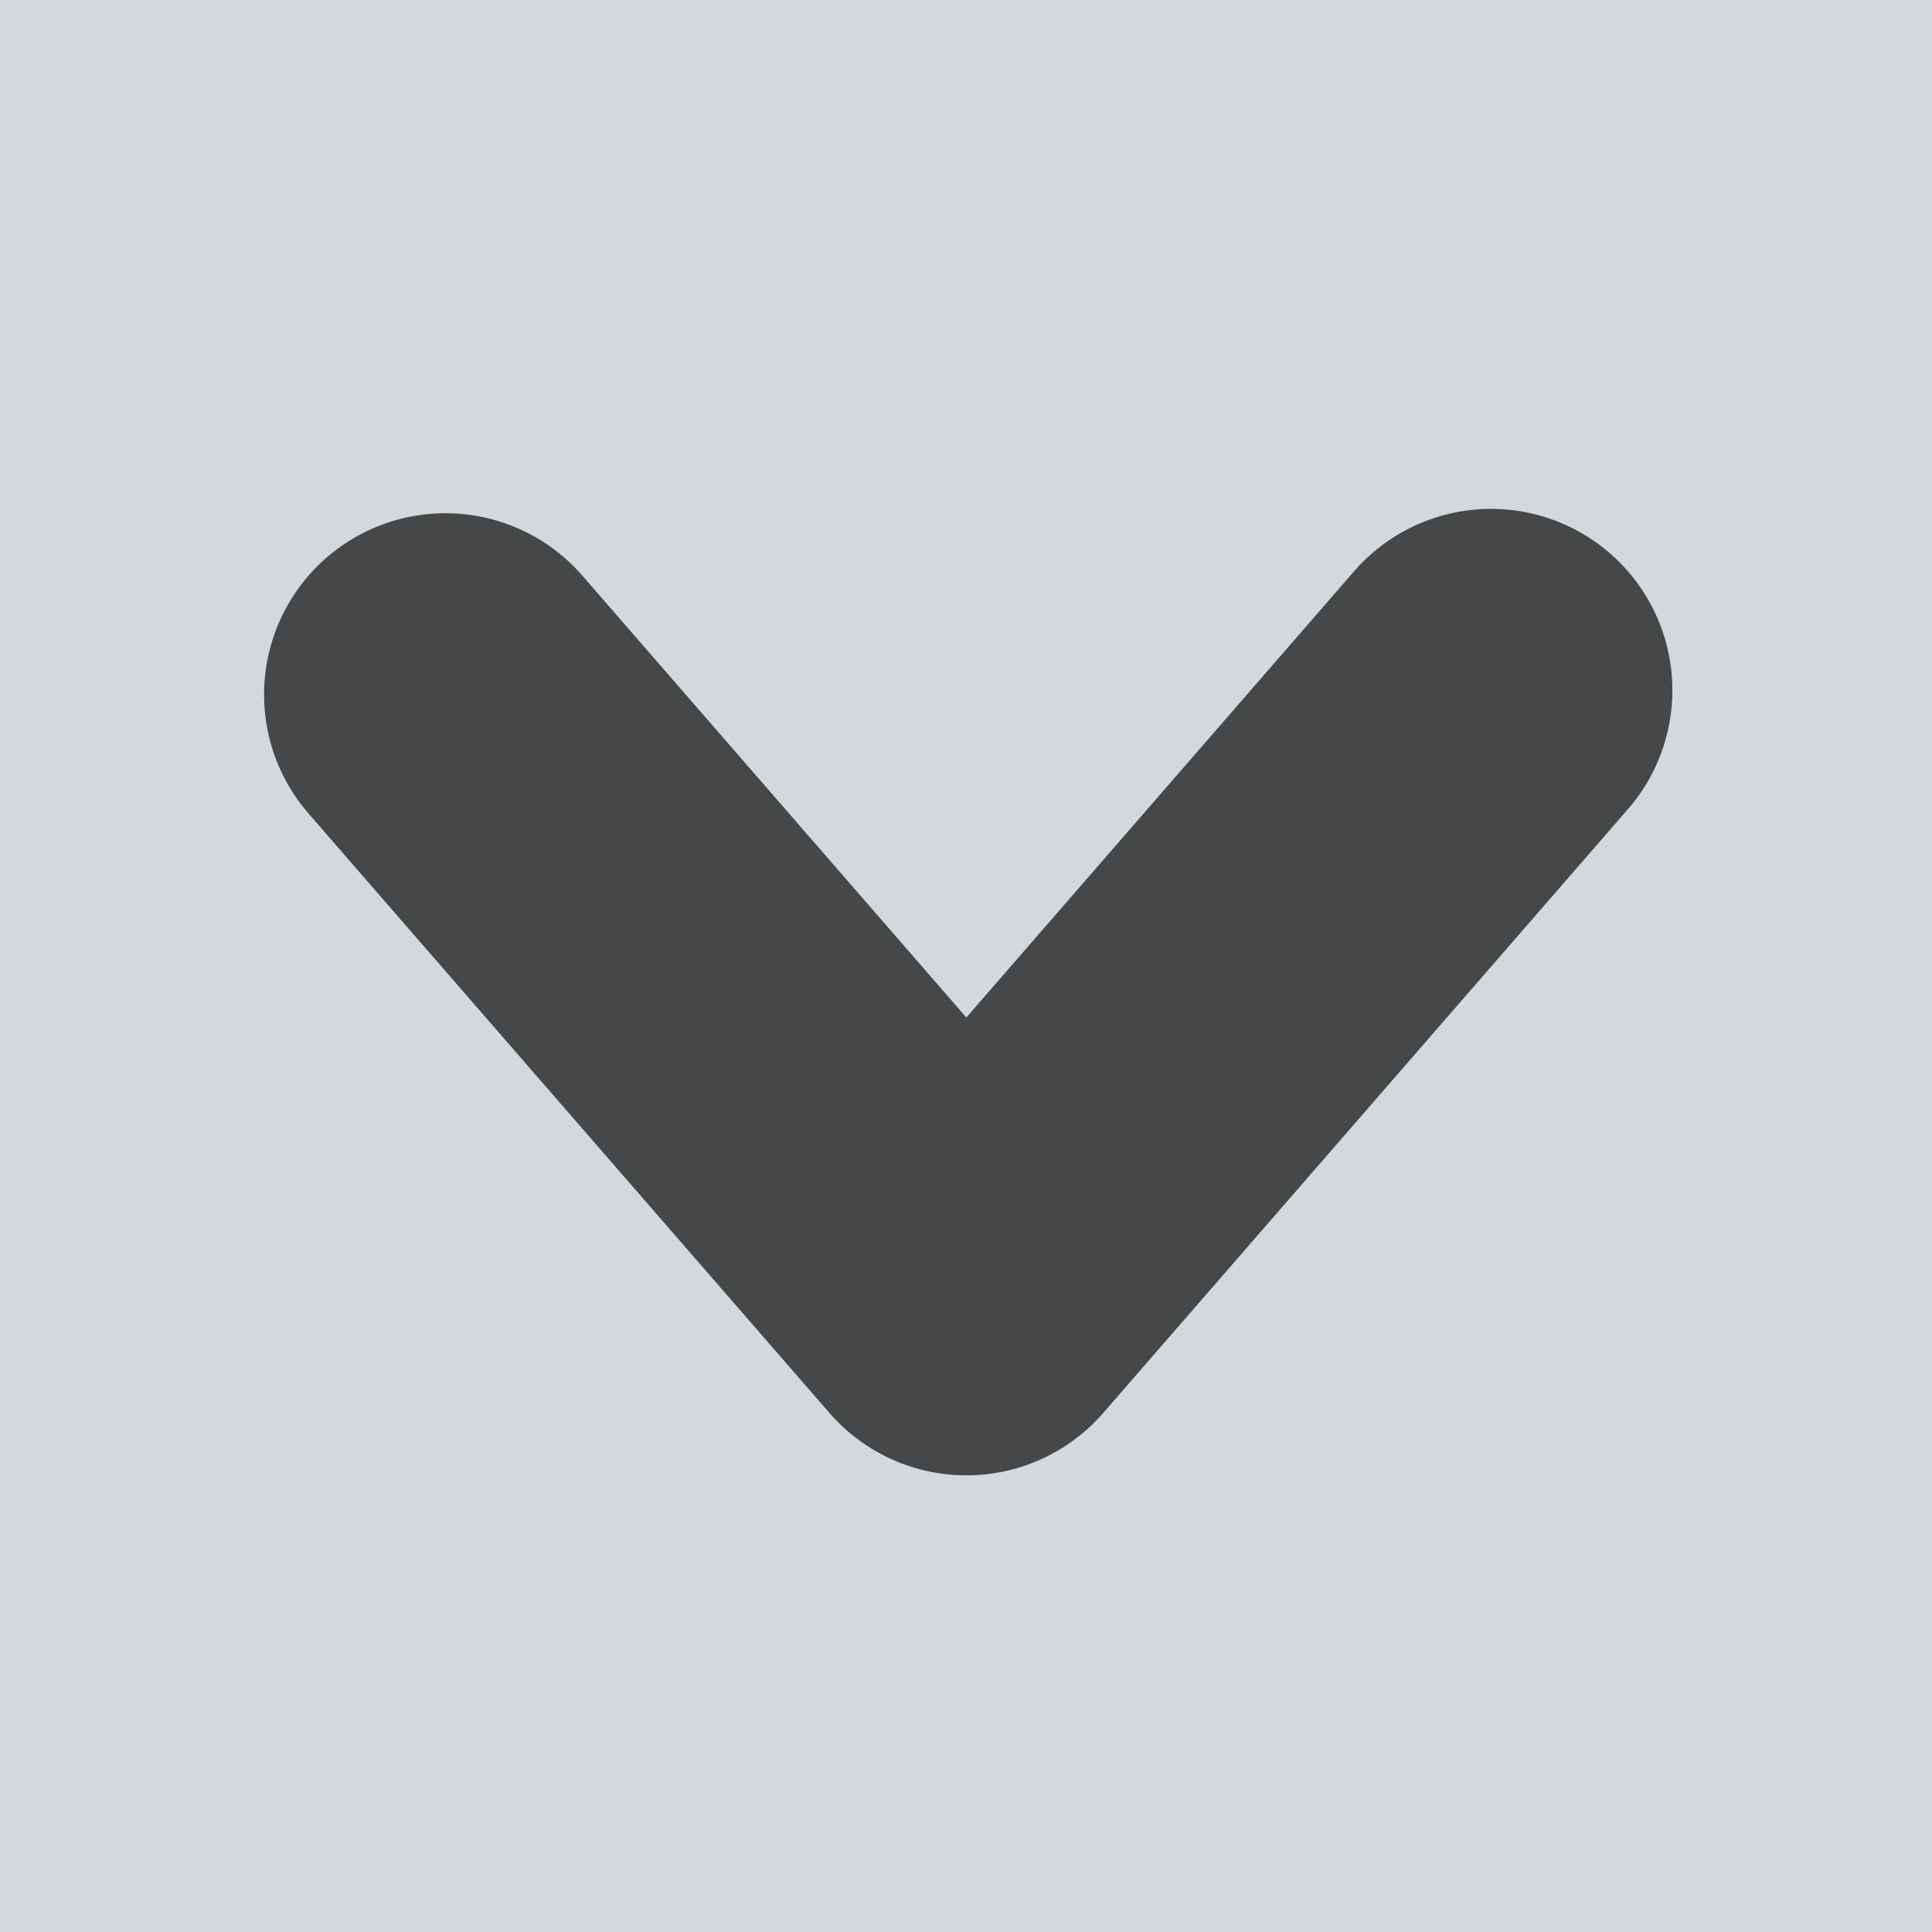
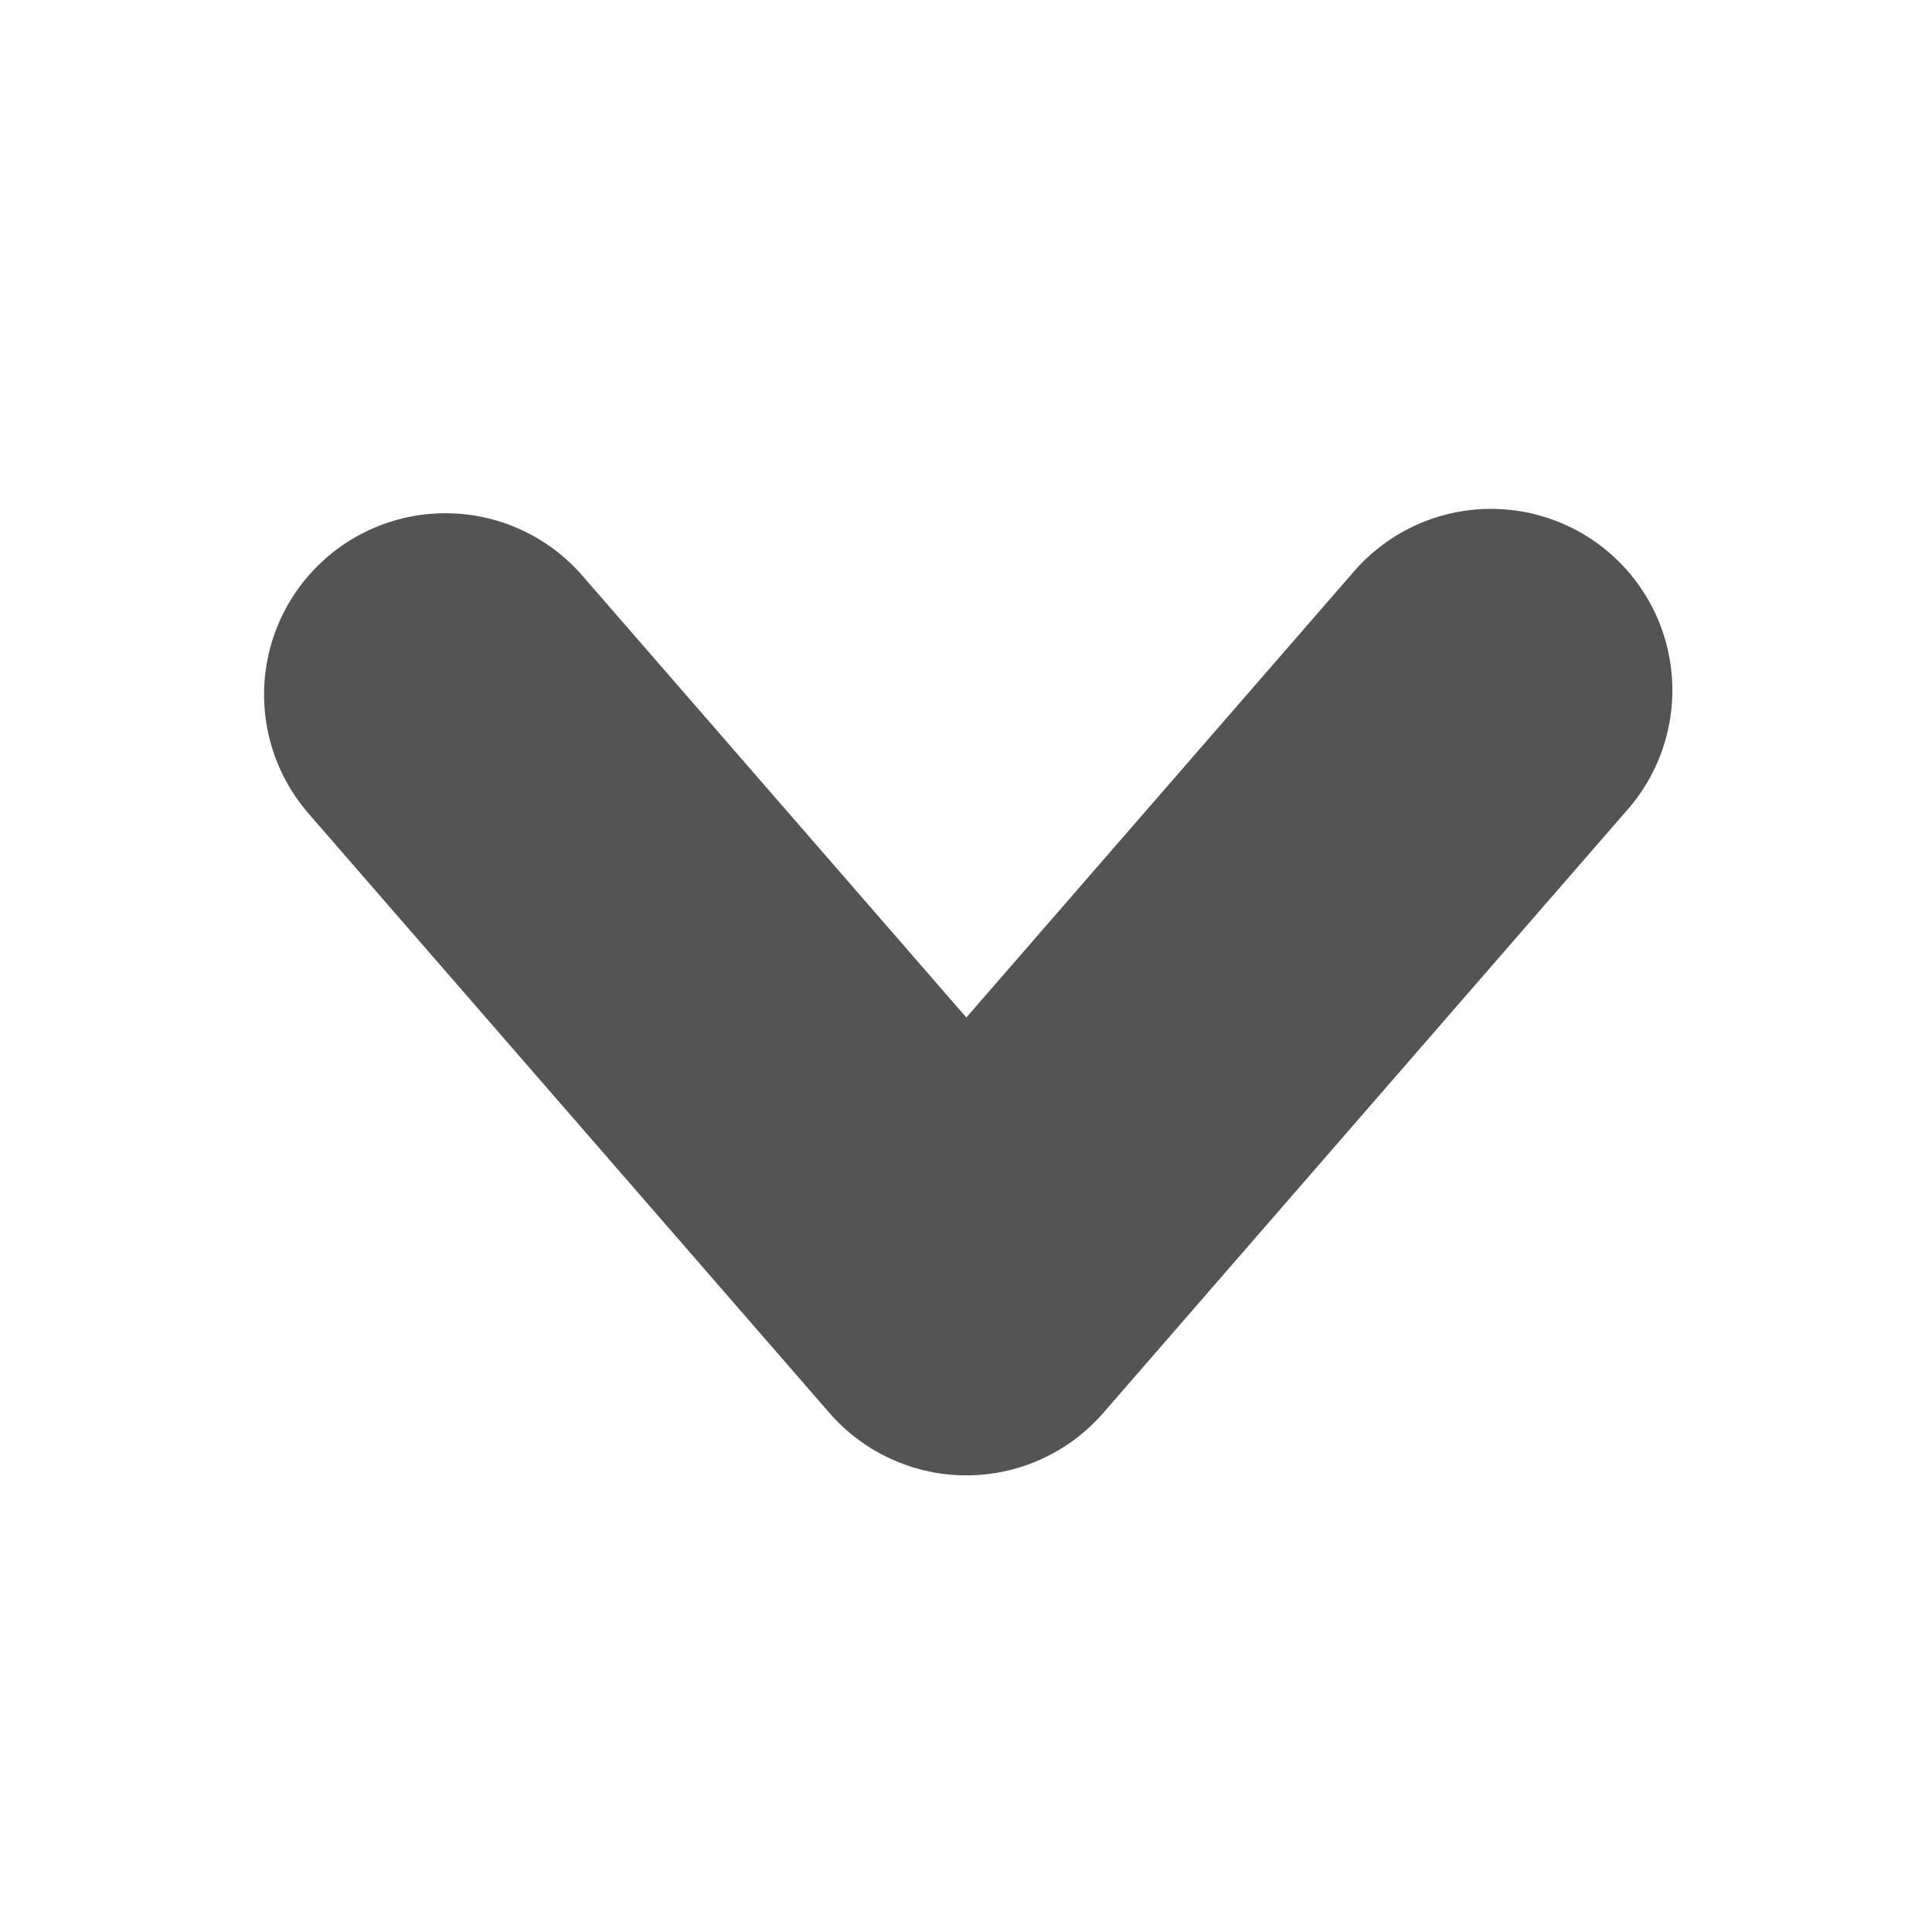
<svg xmlns="http://www.w3.org/2000/svg" width="16" height="16" id="svg2" version="1.1">
  <defs id="defs4" />
  <g id="layer1" transform="translate(-674.8571,-75.79076)">
-     <rect style="opacity:1;fill:#d1d9dc;fill-opacity:1;stroke:none;stroke-width:0;stroke-linecap:round;stroke-linejoin:round;stroke-miterlimit:4;stroke-opacity:1;stroke-dasharray:none" id="rect3866" width="16" height="16" x="0" y="0" transform="translate(674.8571,75.79076)" />
    <path style="fill:none;stroke:#000000;stroke-width:3.004;stroke-linecap:round;stroke-linejoin:round;stroke-miterlimit:4;stroke-opacity:1;stroke-dasharray:none;opacity:0.668" d="m 678.546,81.543 4.314,4.964 4.345,-5" id="path3088" />
  </g>
</svg>
